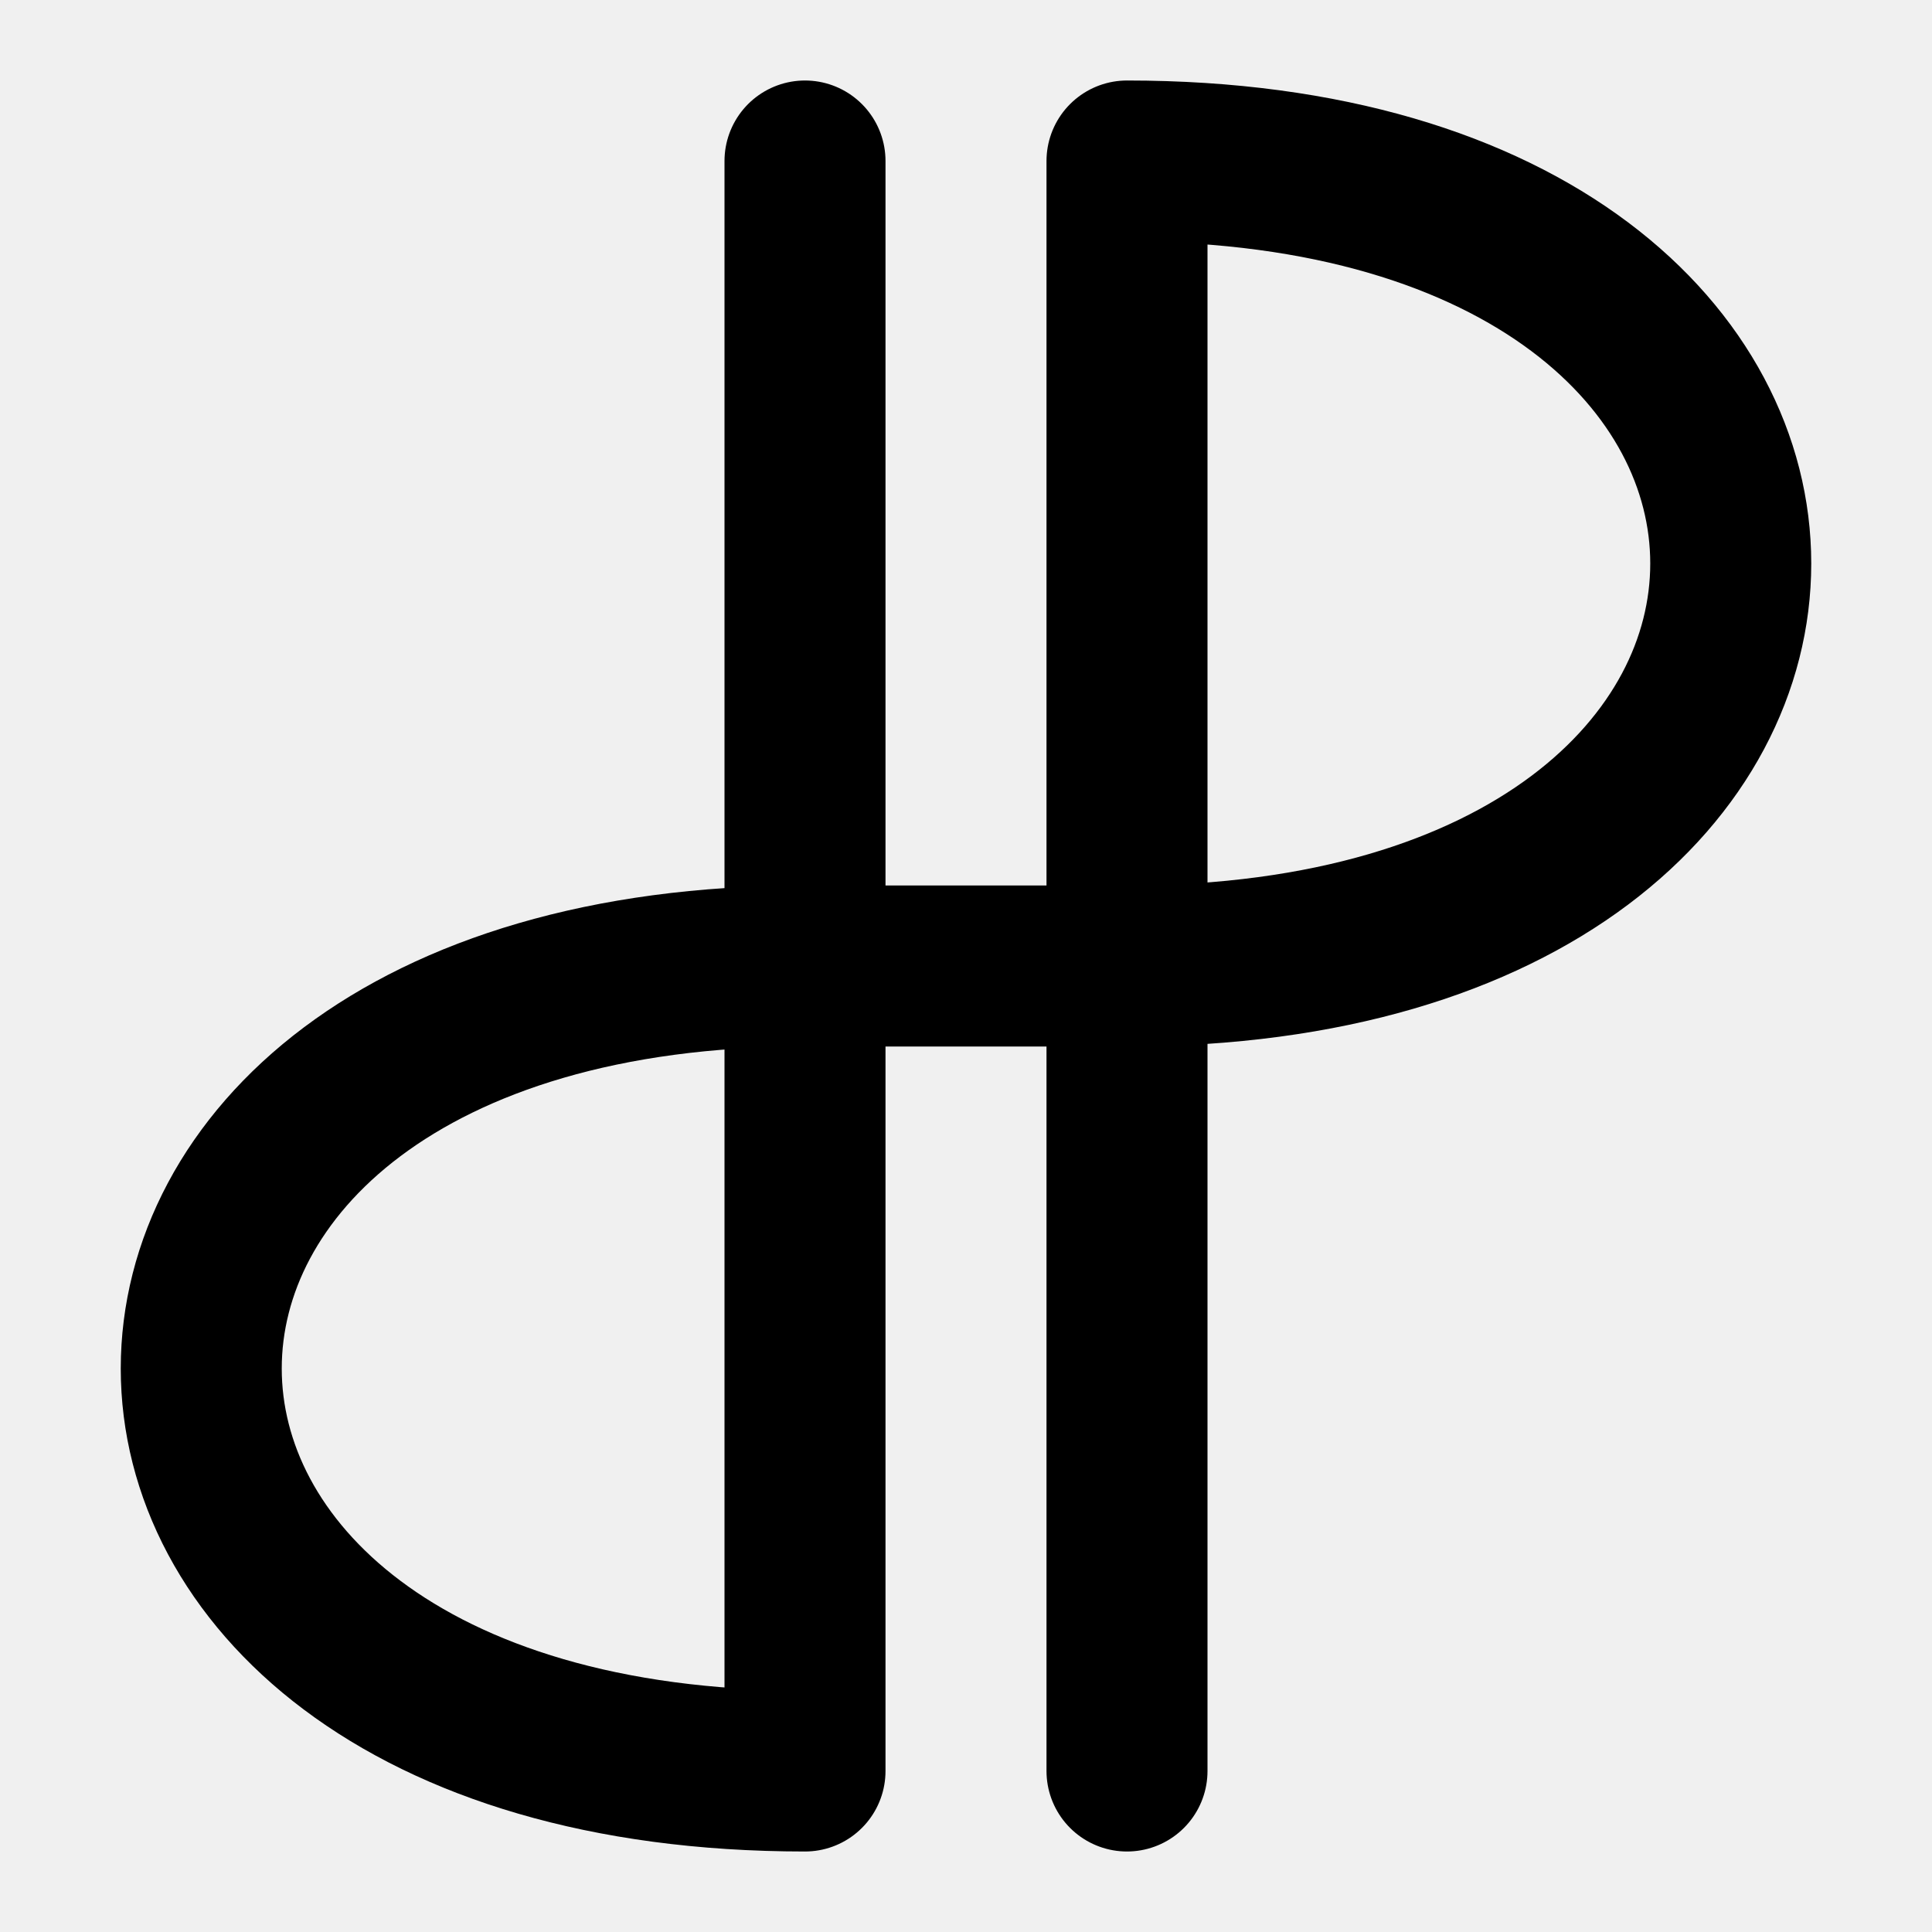
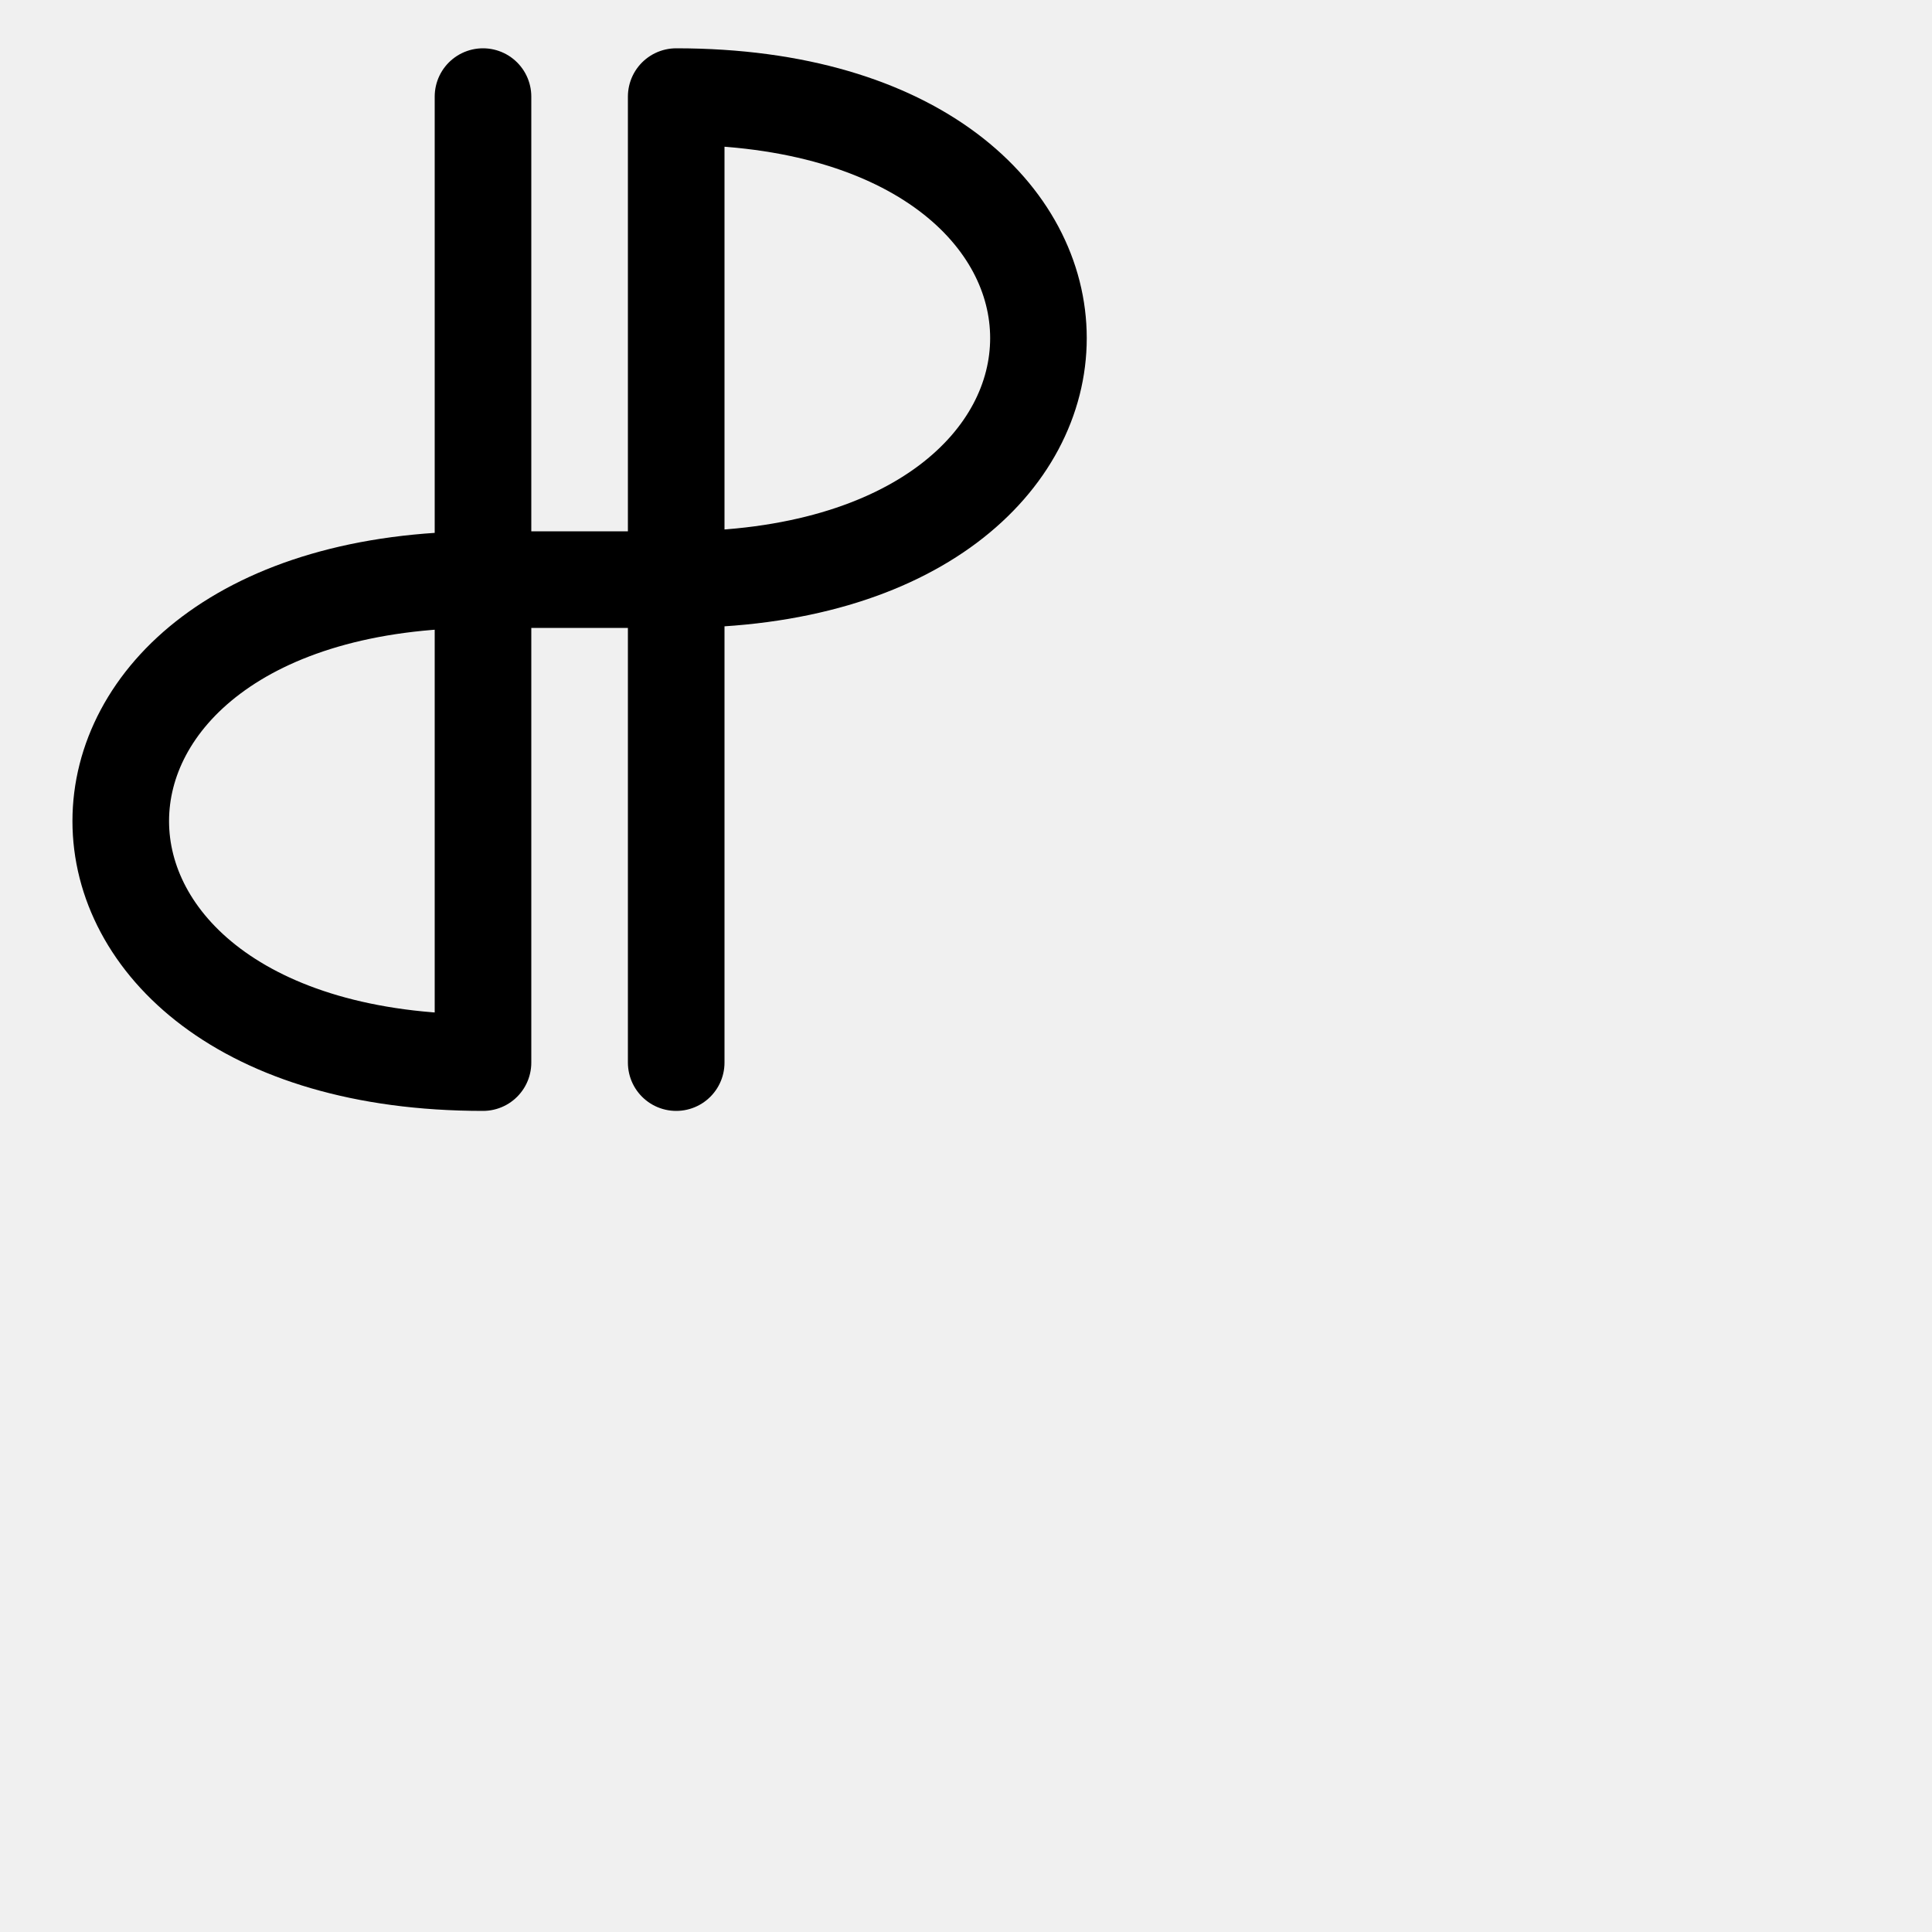
- <svg xmlns="http://www.w3.org/2000/svg" viewBox="0 0 12 12" fill="none" stroke-width="1" stroke-linecap="round" stroke-linejoin="round">
+ <svg xmlns="http://www.w3.org/2000/svg" viewBox="0 0 20 20" fill="none" stroke-width="1" stroke-linecap="round" stroke-linejoin="round">
  <style>
    svg {
+       background: white;
      stroke: black;
+     }
+     svg path {
+       transform: translate(20%, 20%);
    }
    @media (prefers-color-scheme: dark) {
      svg {
+         background: black;
        stroke: white;
      }
    }
  </style>
  <path d="m5,1 v10 c-5,0 -5,-5 0,-5 h2 c5,0 5,-5 0,-5 v10" />
</svg>
